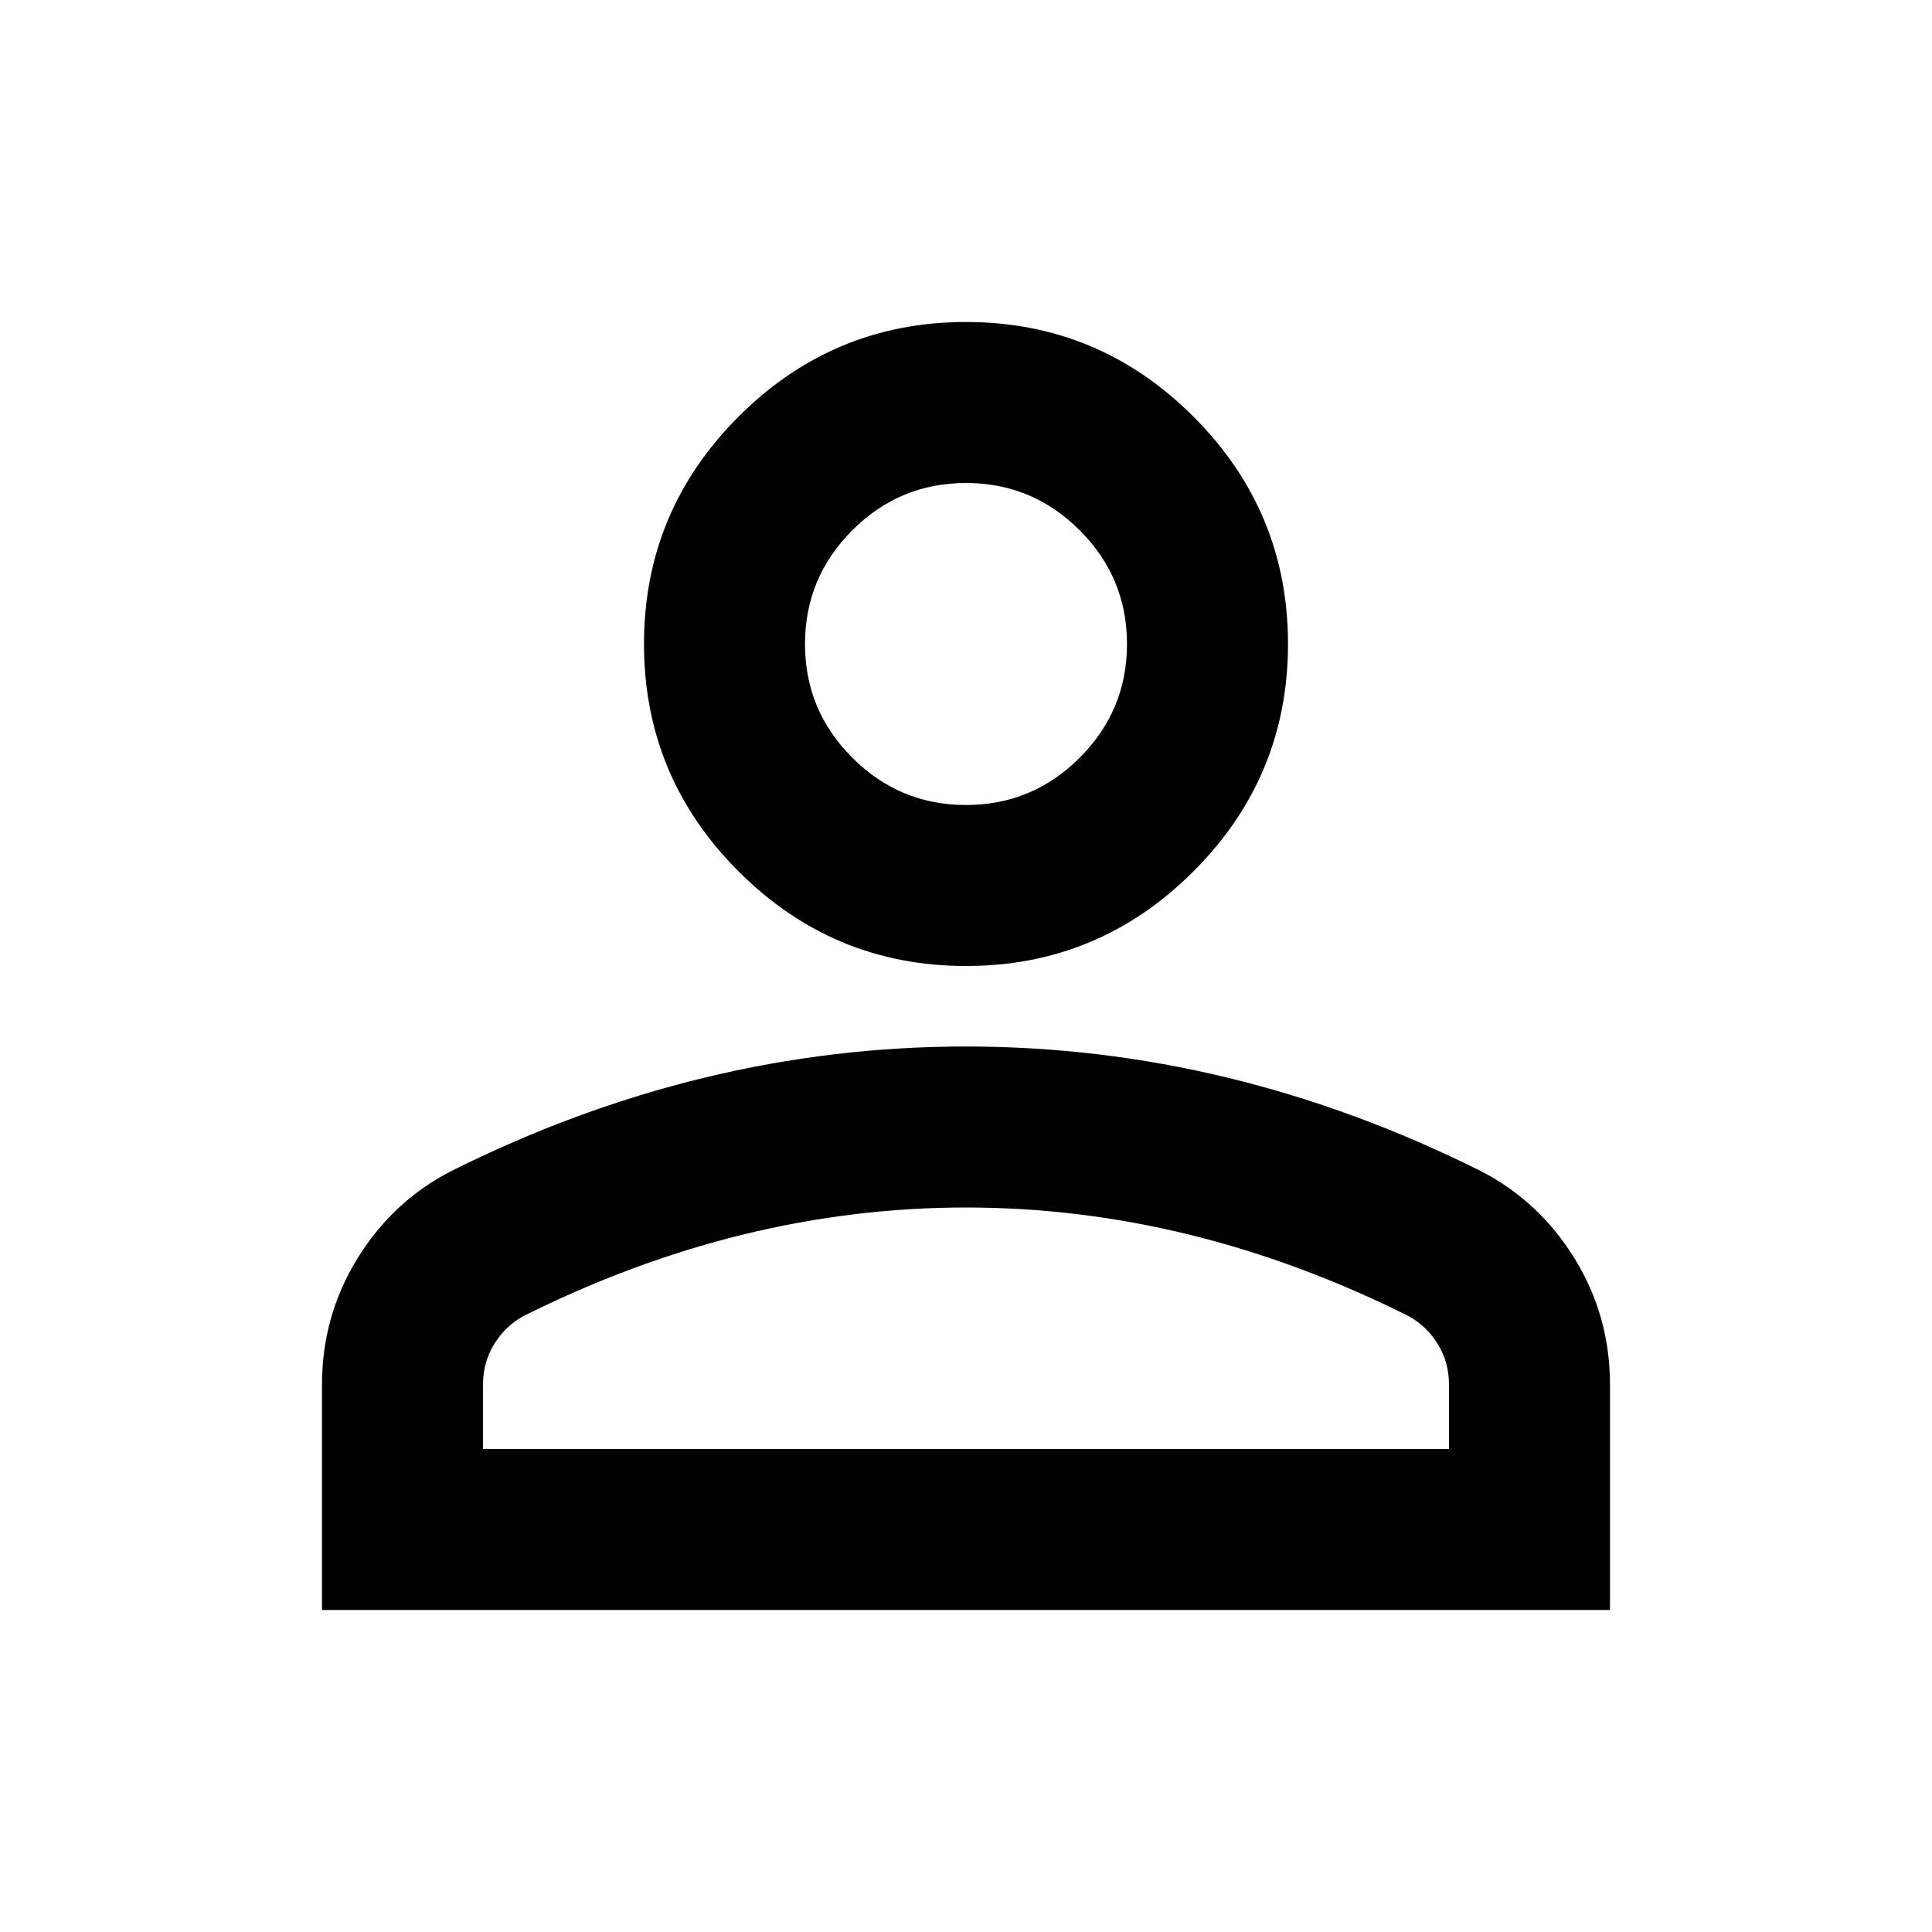
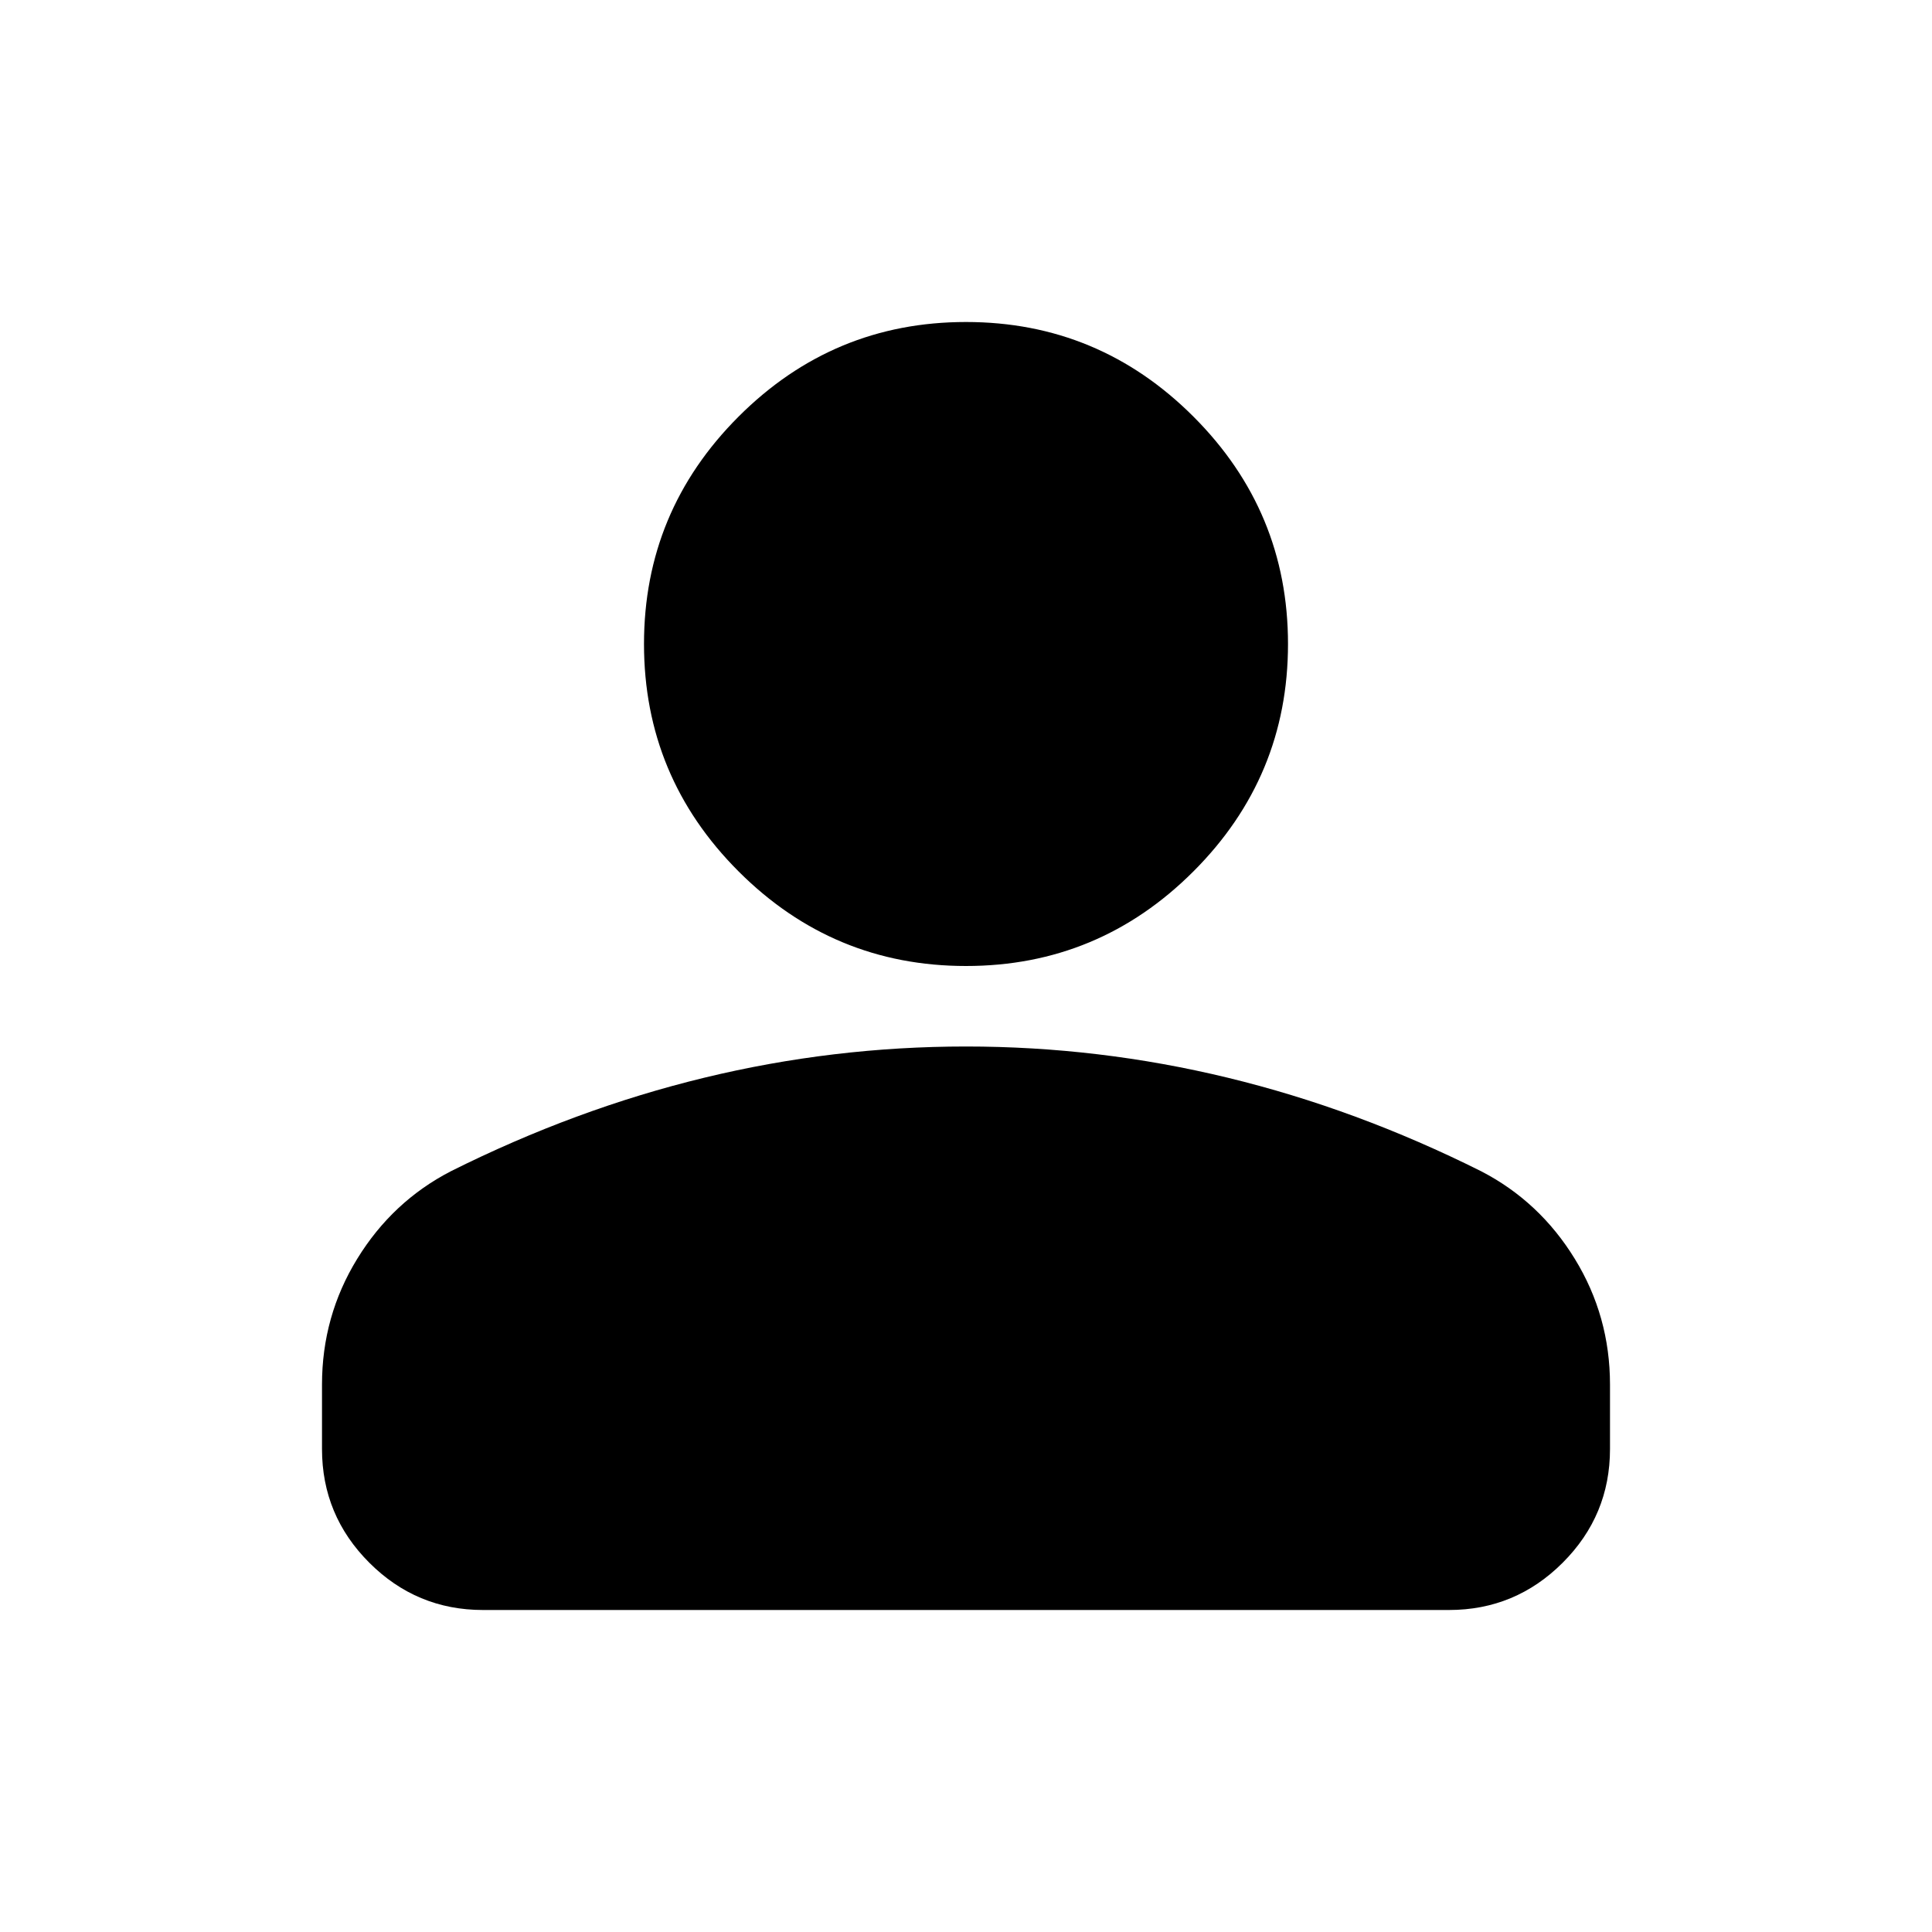
- <svg xmlns="http://www.w3.org/2000/svg" height="24" viewBox="0 -960 960 960" width="24">
-   <path d="M480-480q-66 0-113-47t-47-113q0-66 47-113t113-47q66 0 113 47t47 113q0 66-47 113t-113 47ZM160-160v-112q0-34 17.5-62.5T224-378q62-31 126-46.5T480-440q66 0 130 15.5T736-378q29 15 46.5 43.5T800-272v112H160Zm80-80h480v-32q0-11-5.5-20T700-306q-54-27-109-40.5T480-360q-56 0-111 13.5T260-306q-9 5-14.5 14t-5.5 20v32Zm240-320q33 0 56.5-23.5T560-640q0-33-23.5-56.5T480-720q-33 0-56.5 23.5T400-640q0 33 23.5 56.5T480-560Zm0-80Zm0 400Z" />
+ <svg xmlns="http://www.w3.org/2000/svg" height="24px" viewBox="0 -960 960 960" width="24px" fill="#000000">
+   <path d="M480-480q-66 0-113-47t-47-113q0-66 47-113t113-47q66 0 113 47t47 113q0 66-47 113t-113 47ZM160-240v-32q0-34 17.5-62.5T224-378q62-31 126-46.5T480-440q66 0 130 15.5T736-378q29 15 46.5 43.5T800-272v32q0 33-23.5 56.5T720-160H240q-33 0-56.5-23.5T160-240Z" />
</svg>
